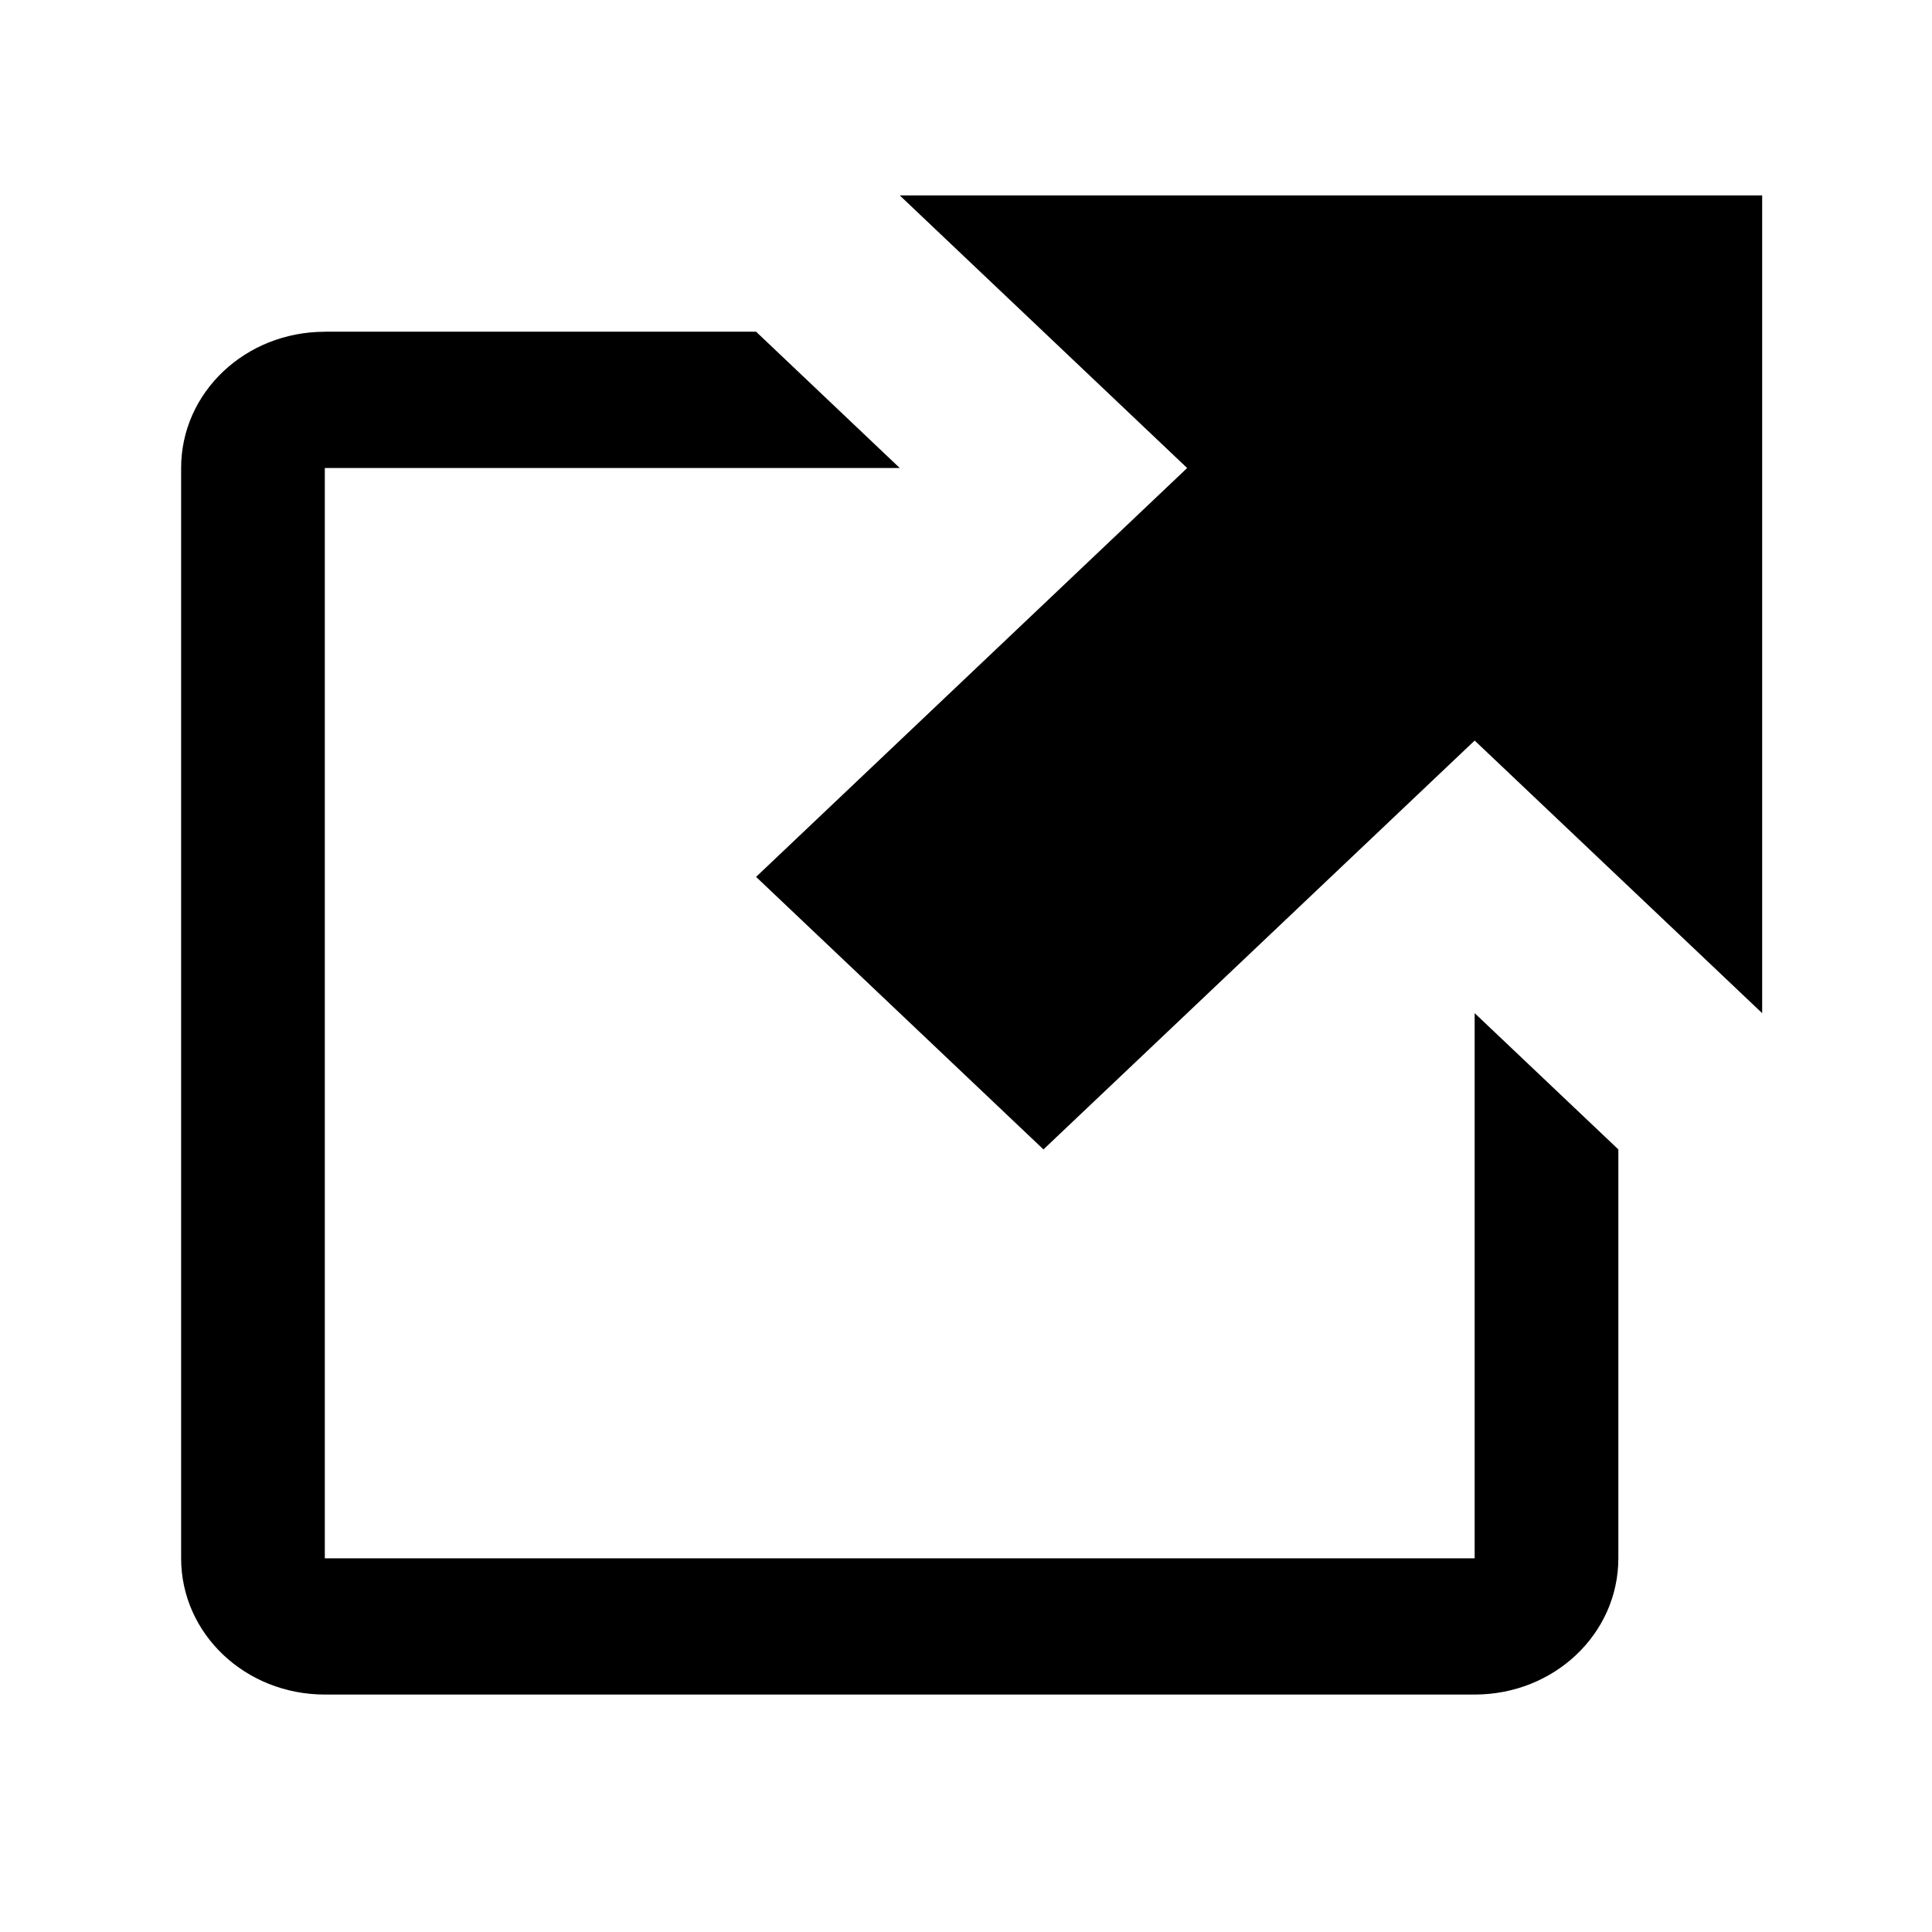
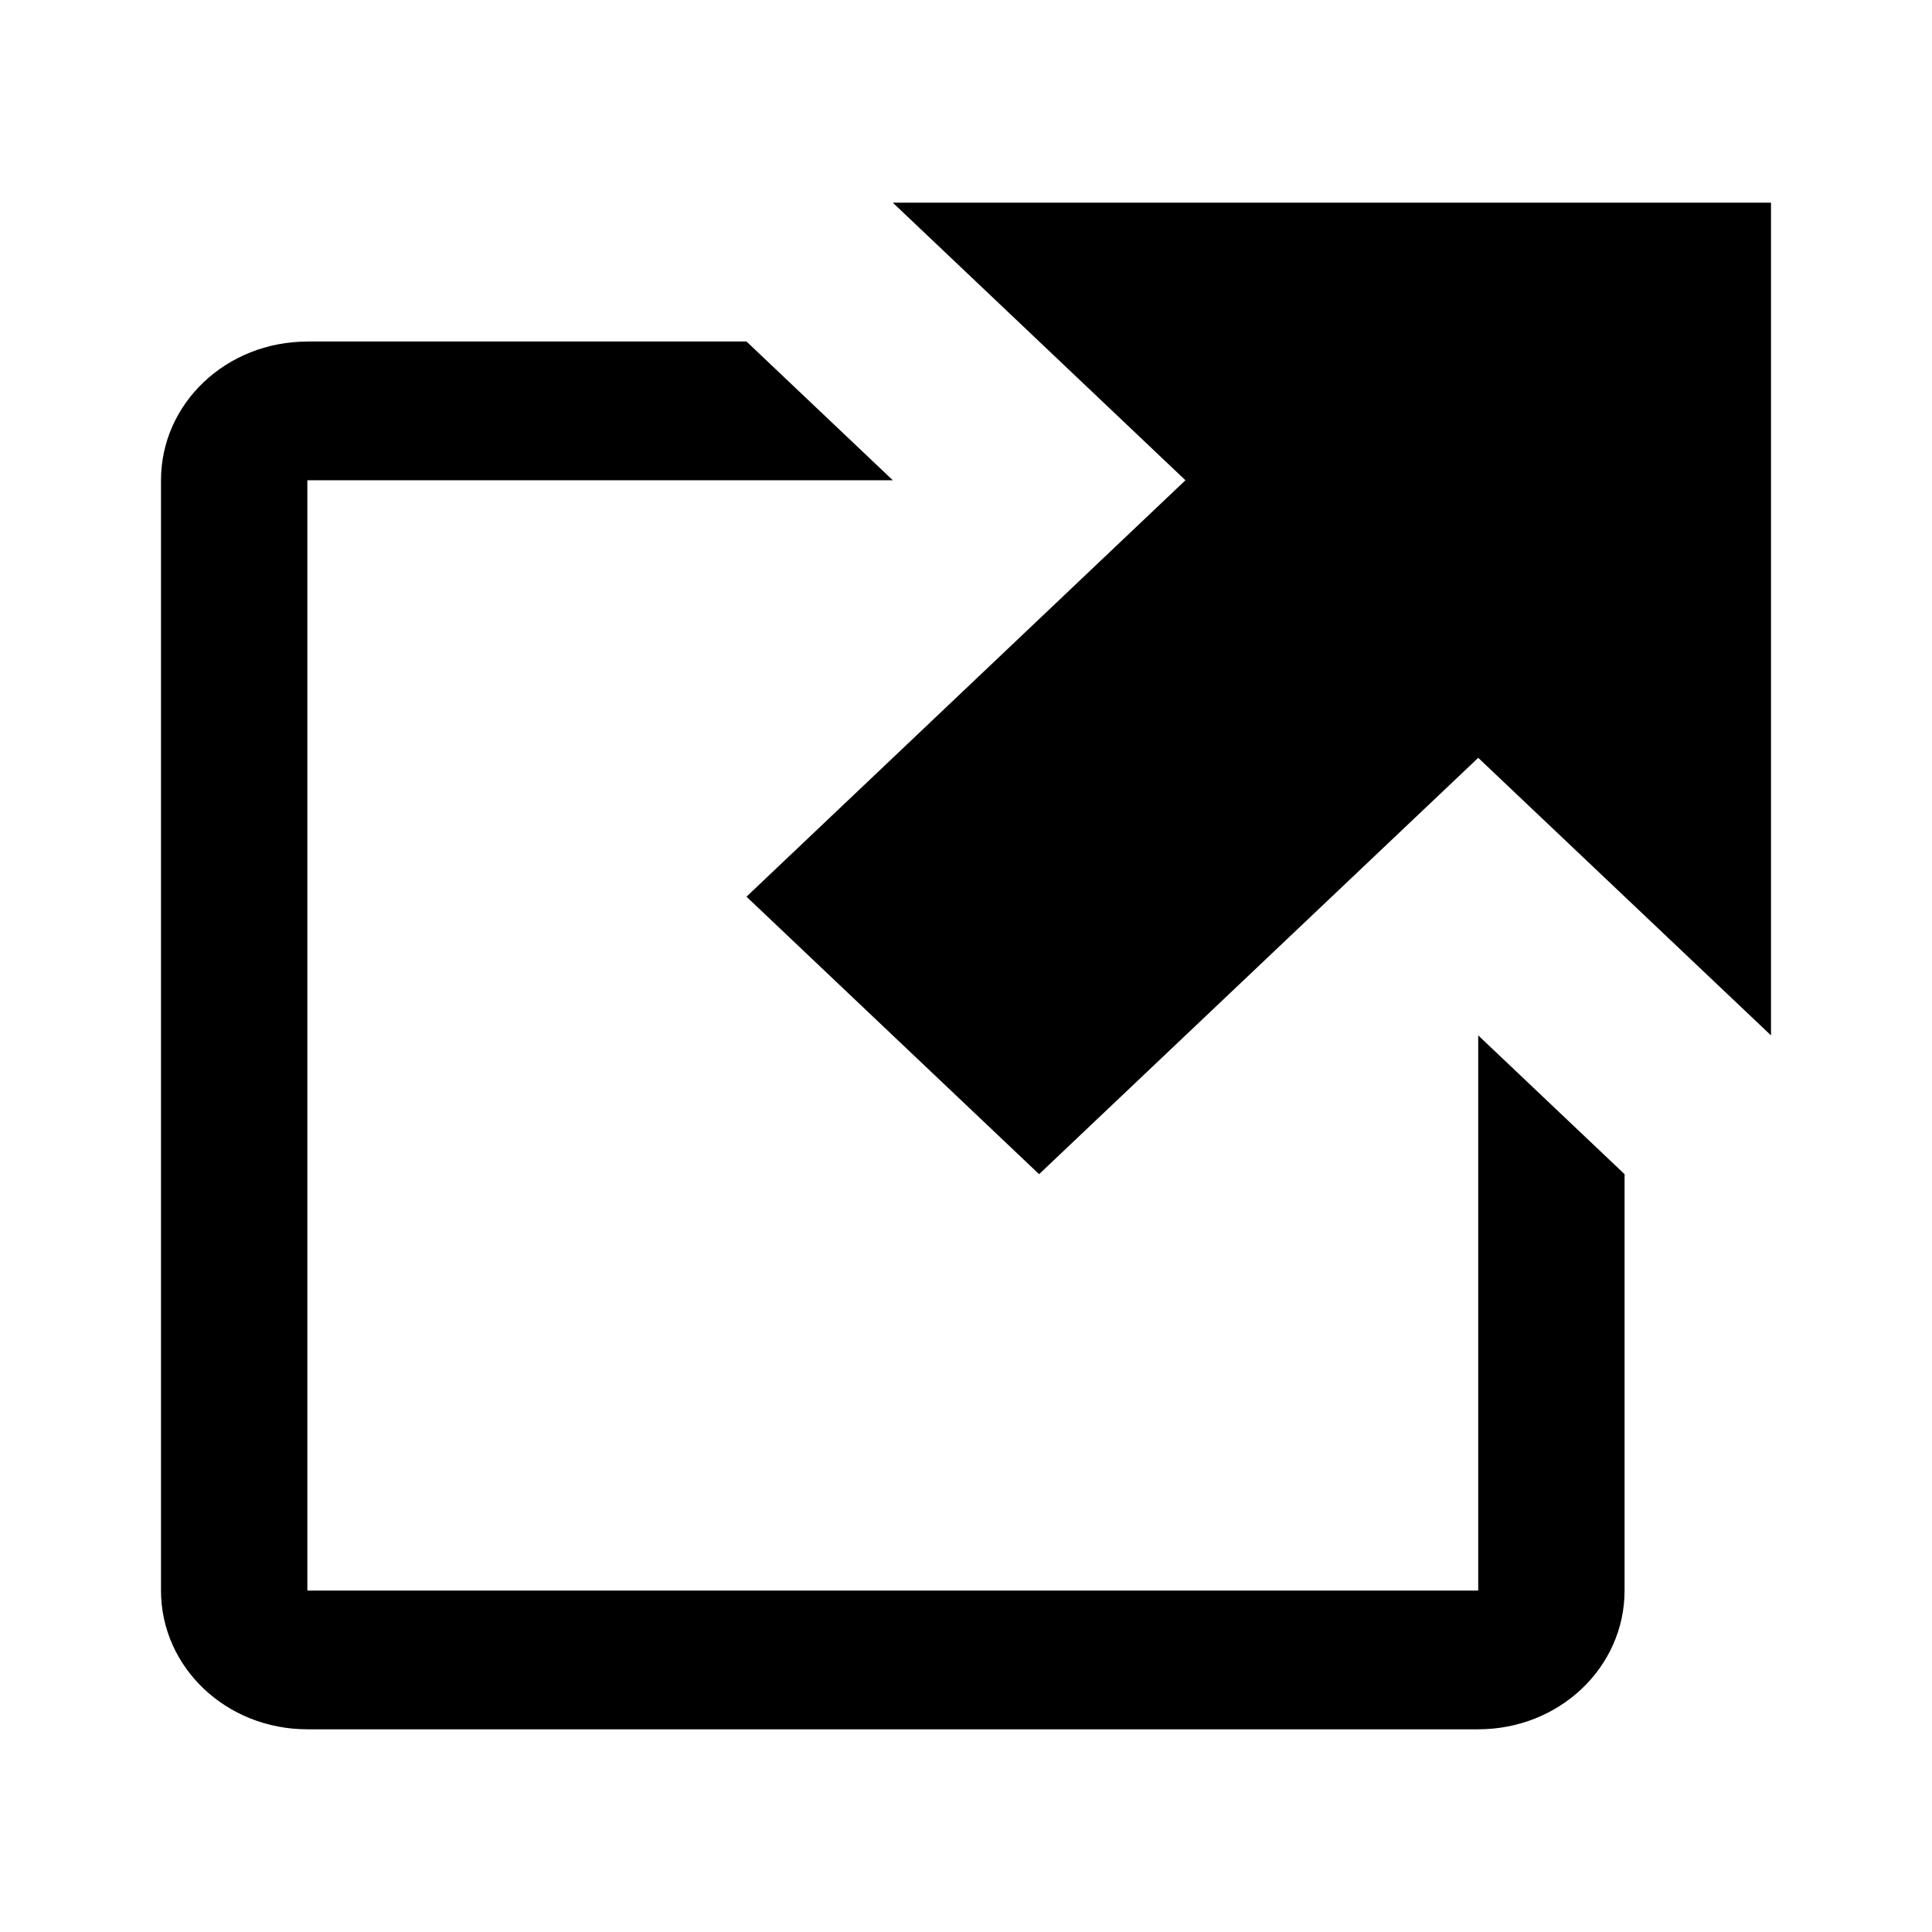
- <svg xmlns="http://www.w3.org/2000/svg" width="32" height="32" viewBox="0 0 32 32">
-   <path d="M14.903 3.237l4.76 4.515-7.14 6.772 4.76 4.514 7.142-6.772 4.762 4.515V3.237H14.904zM5.38 5.495C4.063 5.495 3 6.5 3 7.752V25.81c0 1.25 1.062 2.257 2.38 2.257h19.045c1.318 0 2.38-1.007 2.38-2.257v-6.772l-2.38-2.257v9.03H5.38V7.752h9.523l-2.38-2.258H5.38z" />
+ <svg xmlns="http://www.w3.org/2000/svg" viewBox="0 0 24 24" version="1.1">
+   <path d="M 11.091,2.518 14.726,5.966 9.273,11.139 12.908,14.586 18.363,9.414 22,12.862 V 2.518 H 11.092 Z M 3.818,4.243 C 2.812,4.243 2,5.01 2,5.966 V 19.758 c 0,0.955 0.811,1.724 1.818,1.724 H 18.363 c 1.007,0 1.818,-0.769 1.818,-1.724 V 14.586 L 18.363,12.862 v 6.897 H 3.818 V 5.966 H 11.091 L 9.273,4.242 H 3.818 Z" />
</svg>
